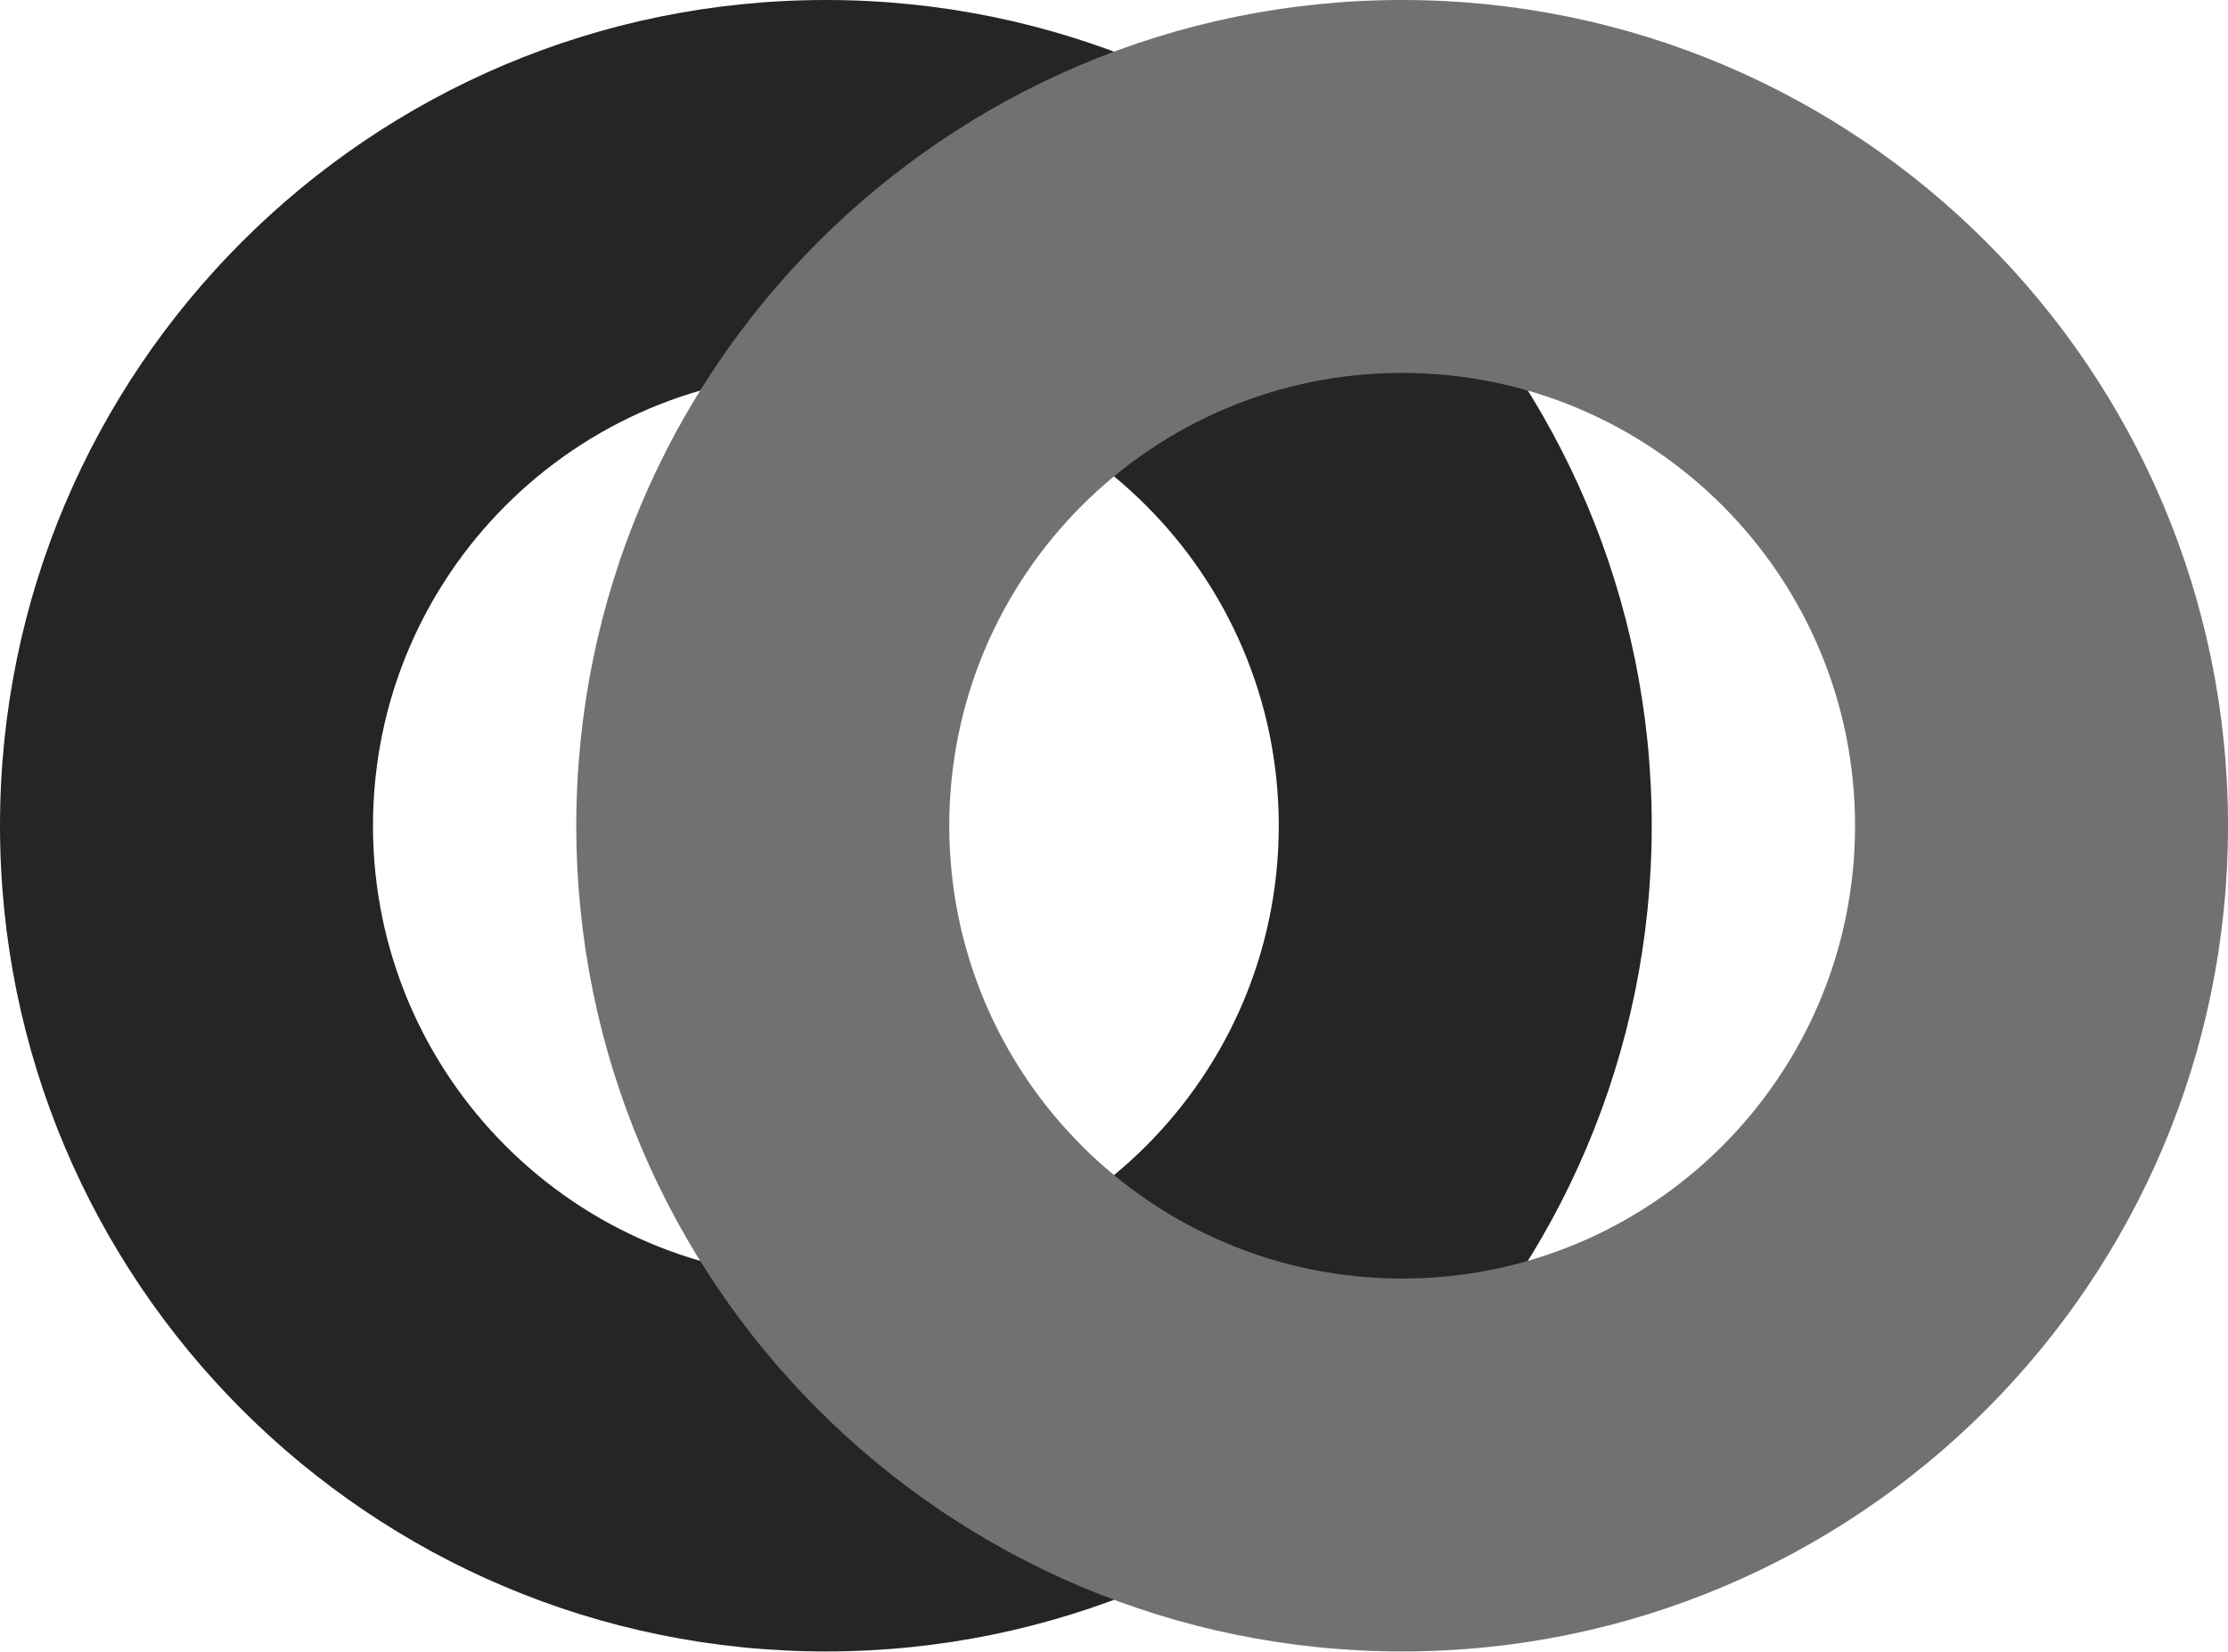
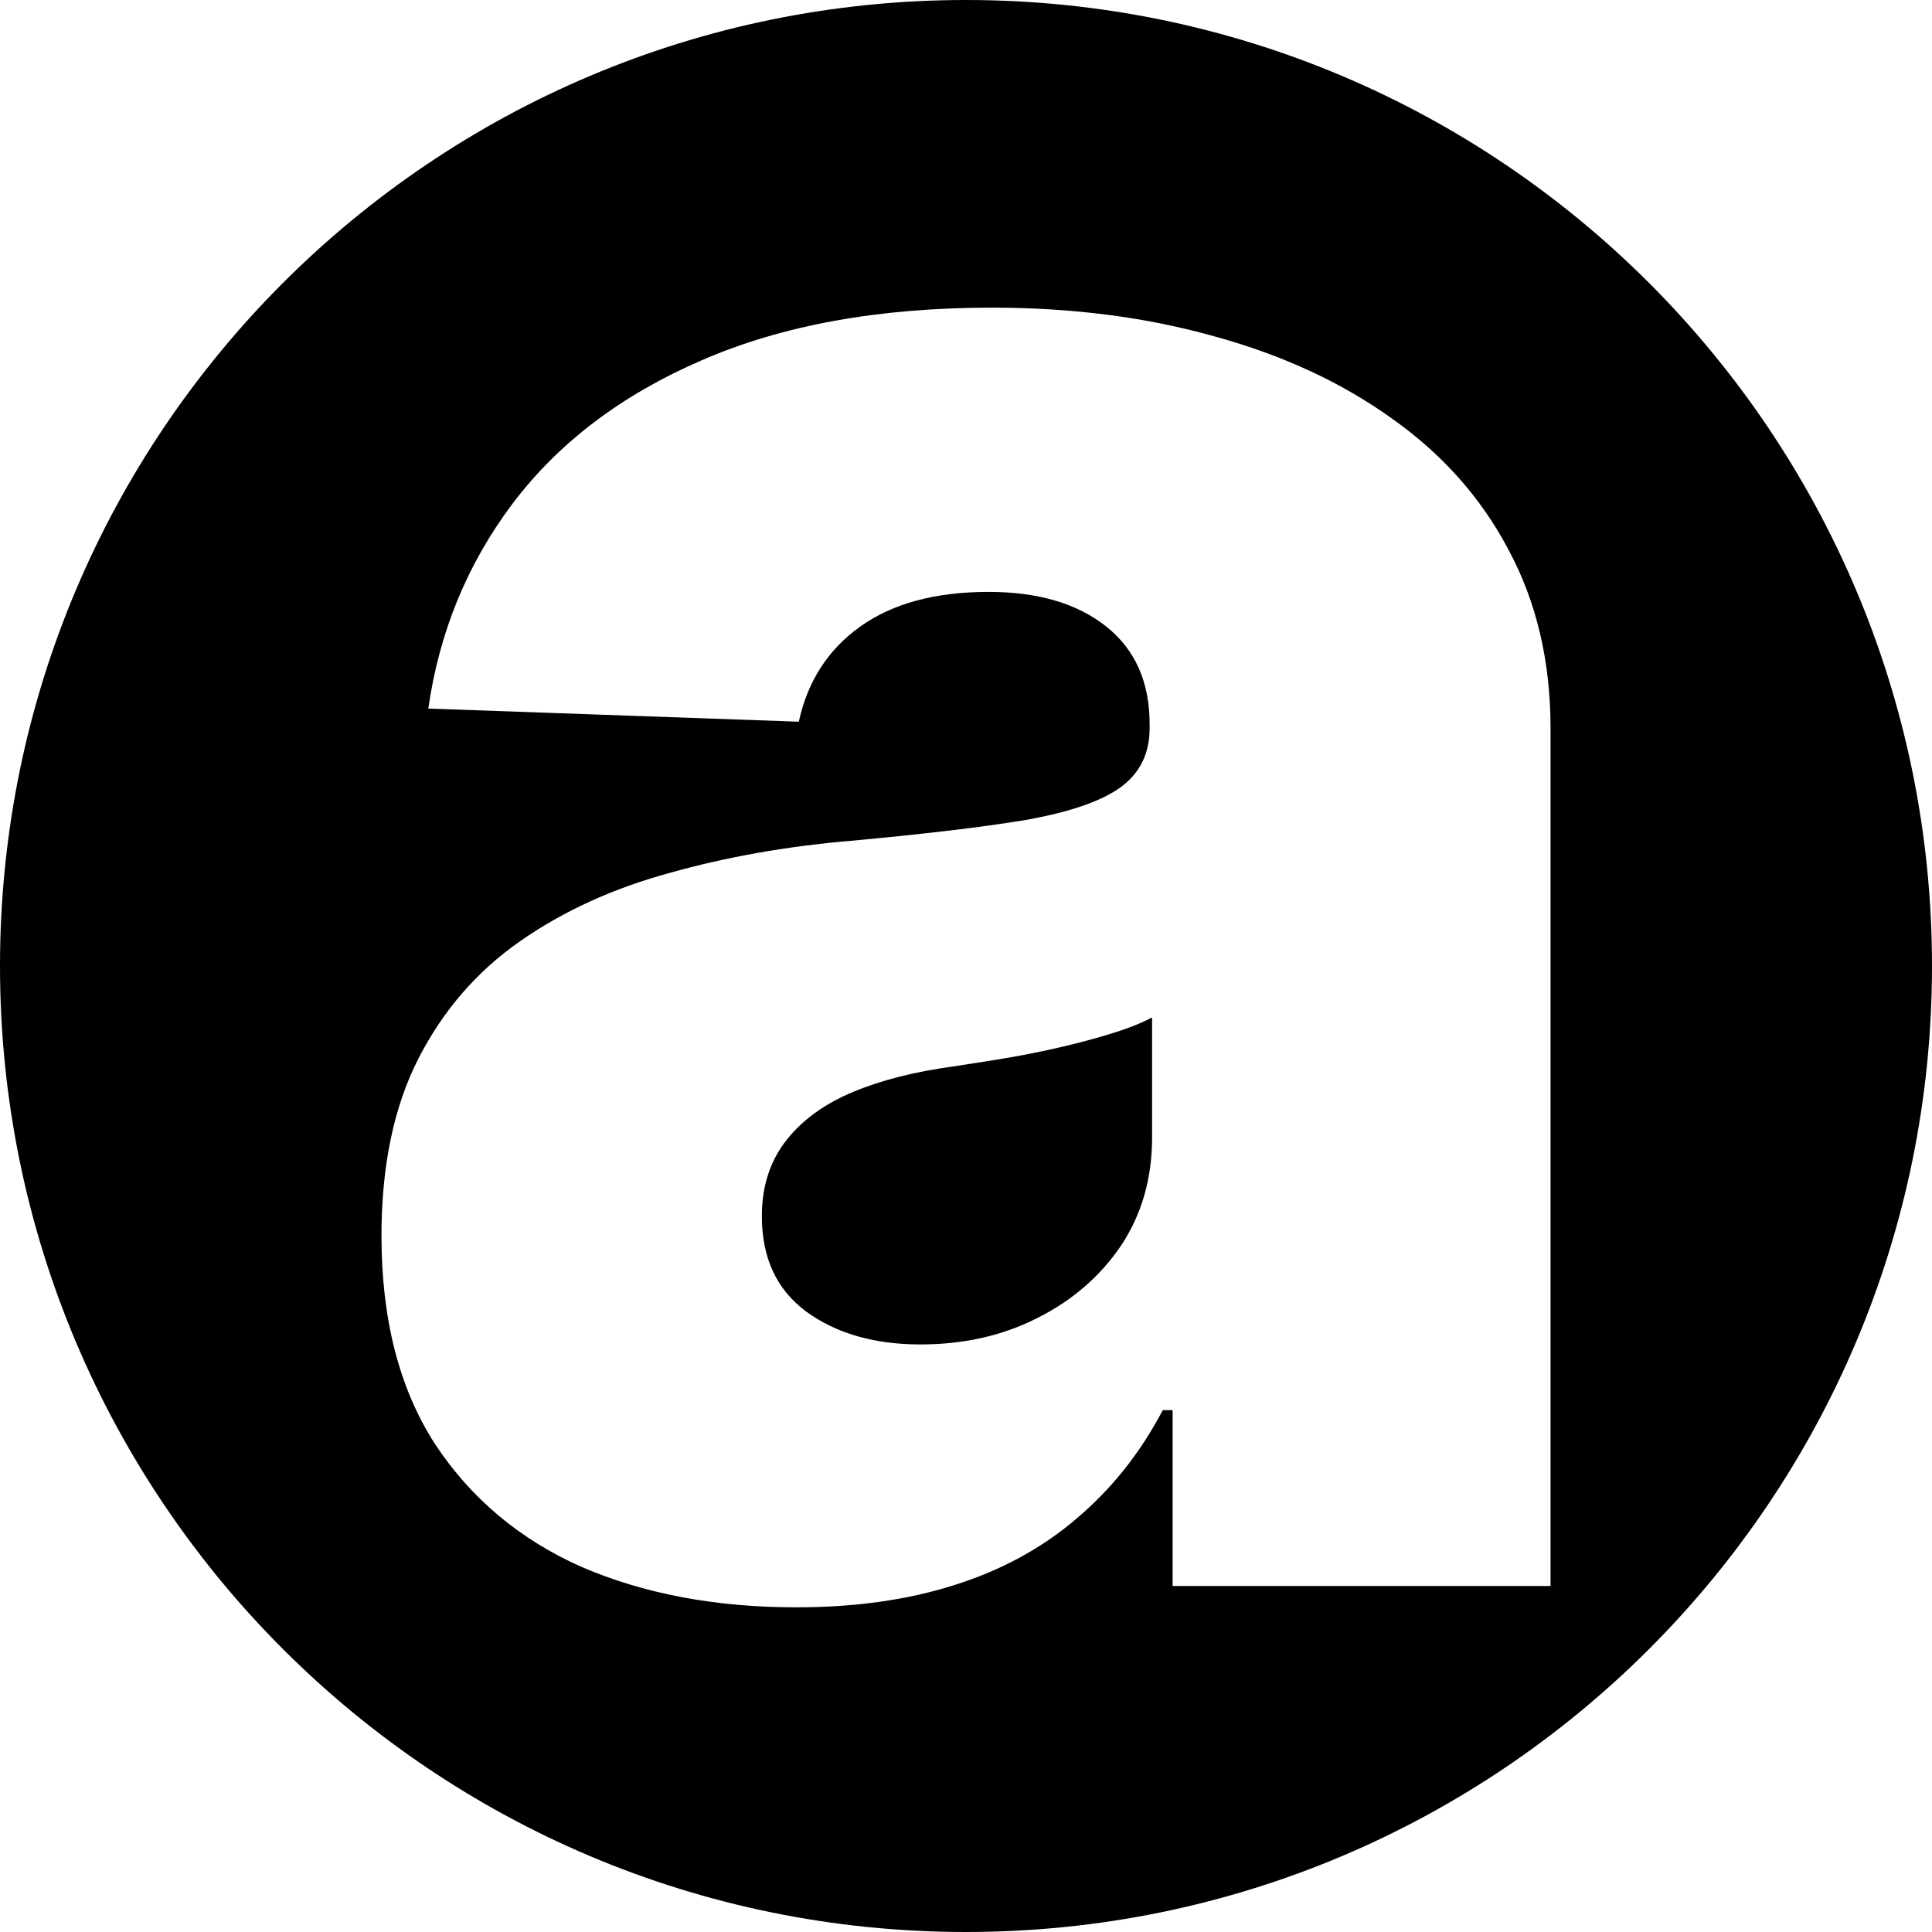
- <svg xmlns="http://www.w3.org/2000/svg" width="982" height="728" viewBox="0 0 982 728" fill="none">
-   <path d="M364.005 0C565.039 0 728.009 162.971 728.009 364.005C728.009 565.039 565.039 728.009 364.005 728.009C162.971 728.009 0 565.039 0 364.005C0 162.971 162.971 0 364.005 0ZM364.006 164.39C253.761 164.39 164.391 253.76 164.391 364.005C164.391 474.249 253.761 563.62 364.006 563.62C474.25 563.62 563.621 474.249 563.621 364.005C563.621 253.76 474.25 164.39 364.006 164.39Z" fill="#252525" />
-   <path d="M618.005 0C819.039 0 982.009 162.971 982.009 364.005C982.009 565.039 819.039 728.009 618.005 728.009C416.971 728.009 254 565.039 254 364.005C254 162.971 416.971 0 618.005 0ZM618.006 164.39C507.761 164.39 418.391 253.76 418.391 364.005C418.391 474.249 507.761 563.62 618.006 563.62C728.25 563.62 817.621 474.249 817.621 364.005C817.621 253.76 728.25 164.39 618.006 164.39Z" fill="#717171" />
+ <svg xmlns="http://www.w3.org/2000/svg" width="524" height="524" viewBox="0 0 524 524" fill="none">
+   <path d="M262 0C406.699 0 524 117.301 524 262C524 406.699 406.699 524 262 524C117.301 524 0 406.699 0 262C0 117.301 117.301 0 262 0ZM269.021 83.439C238.421 83.439 212.202 88.193 190.365 97.7C168.677 107.059 151.594 119.982 139.116 136.471C126.787 152.811 119.137 171.38 116.166 192.177L216.658 195.741C219.035 184.749 224.606 176.133 233.37 169.895C242.134 163.656 253.721 160.536 268.13 160.536C281.499 160.536 292.12 163.656 299.993 169.895C307.866 176.134 311.803 184.972 311.803 196.41V197.524C311.803 204.506 309.055 209.928 303.559 213.79C298.211 217.504 289.595 220.401 277.711 222.48C265.827 224.412 250.156 226.268 230.696 228.051C213.316 229.536 196.975 232.432 181.675 236.74C166.375 240.9 152.857 247.064 141.122 255.234C129.387 263.404 120.177 274.026 113.492 287.099C106.808 300.171 103.465 316.214 103.465 335.228C103.465 357.807 108.293 376.598 117.948 391.602C127.752 406.456 141.047 417.597 157.833 425.024C174.767 432.303 194.153 435.942 215.989 435.942C231.884 435.942 246.145 433.938 258.771 429.927C271.547 425.916 282.613 419.899 291.972 411.878C301.479 403.856 309.278 394.053 315.368 382.466H318.042V430.149H420.54V197.524C420.54 179.402 416.752 163.284 409.176 149.172C401.748 135.06 391.202 123.176 377.535 113.521C363.869 103.716 347.826 96.289 329.406 91.238C310.986 86.039 290.858 83.439 269.021 83.439ZM312.472 308.489C312.472 319.63 309.649 329.434 304.004 337.901C298.359 346.22 290.783 352.756 281.276 357.51C271.918 362.263 261.371 364.64 249.636 364.64C237.158 364.64 226.834 361.669 218.664 355.728C210.642 349.786 206.631 341.17 206.631 329.88C206.631 322.453 208.488 316.065 212.202 310.717C216.064 305.221 221.56 300.764 228.69 297.348C235.969 293.931 244.734 291.406 254.983 289.772C260.034 289.03 265.307 288.213 270.804 287.321C276.3 286.43 281.648 285.39 286.847 284.201C292.046 283.013 296.8 281.75 301.107 280.413C305.564 279.076 309.352 277.591 312.472 275.957V308.489Z" fill="black" />
</svg>
